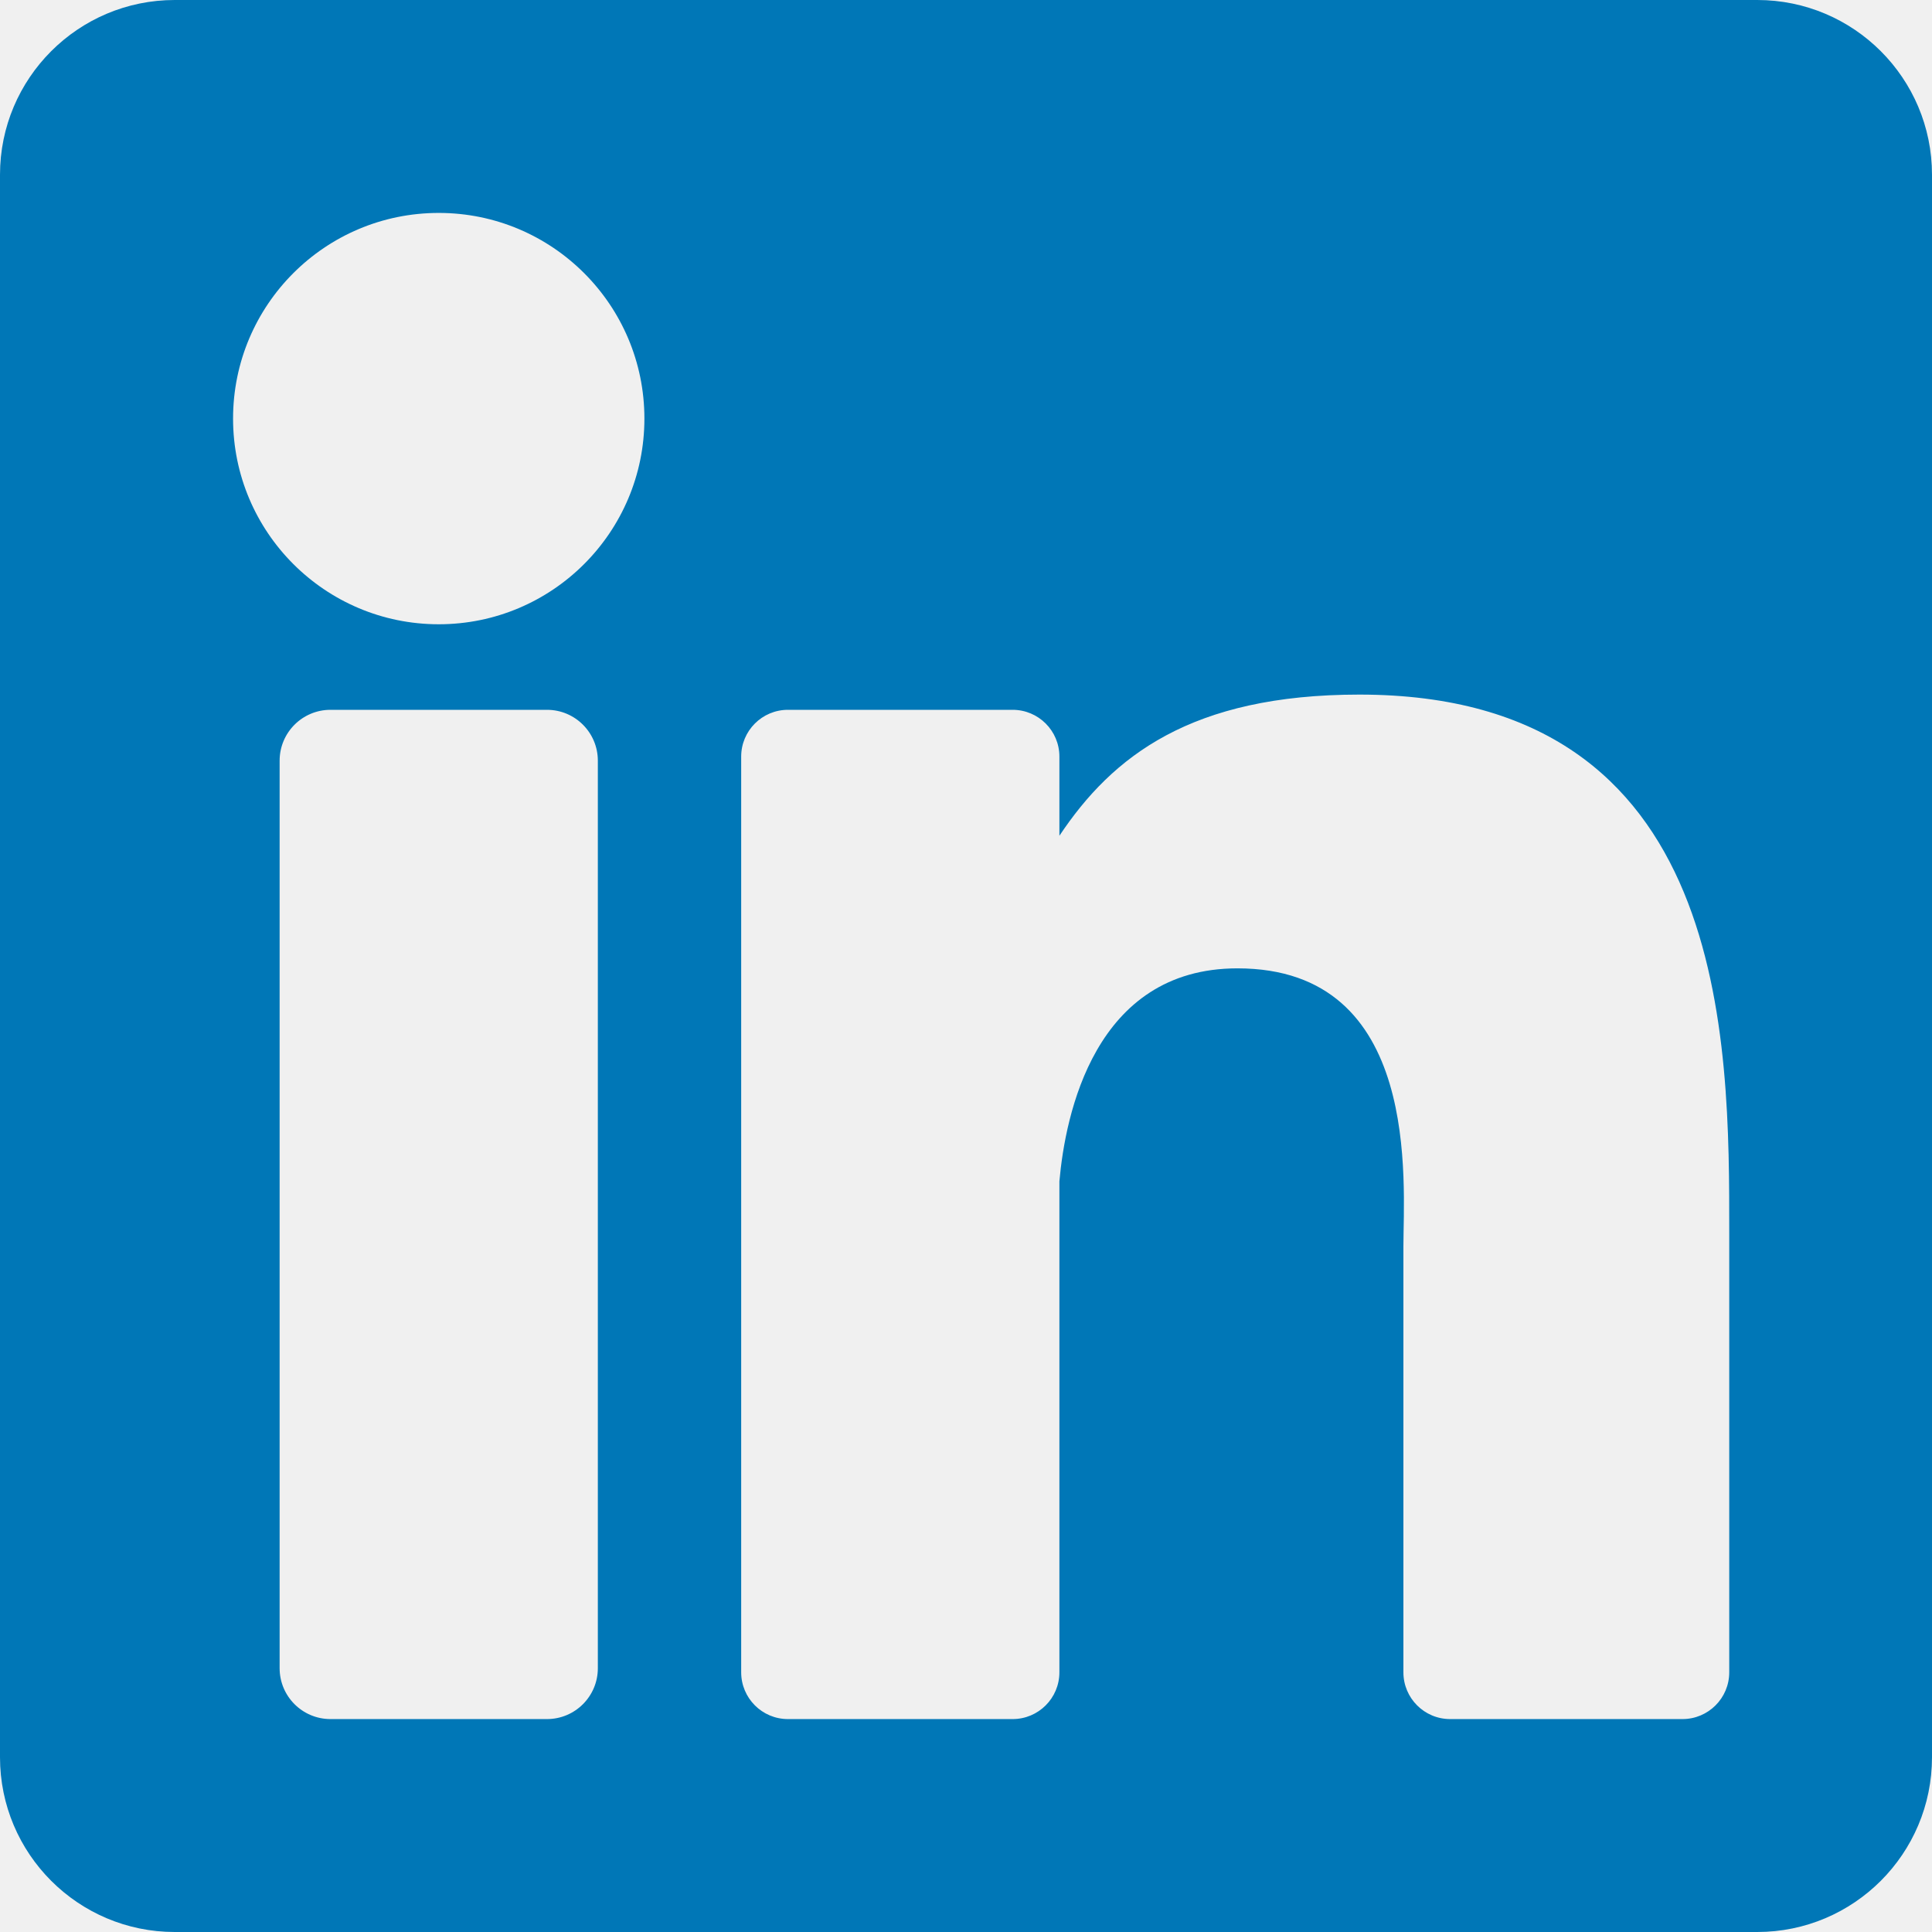
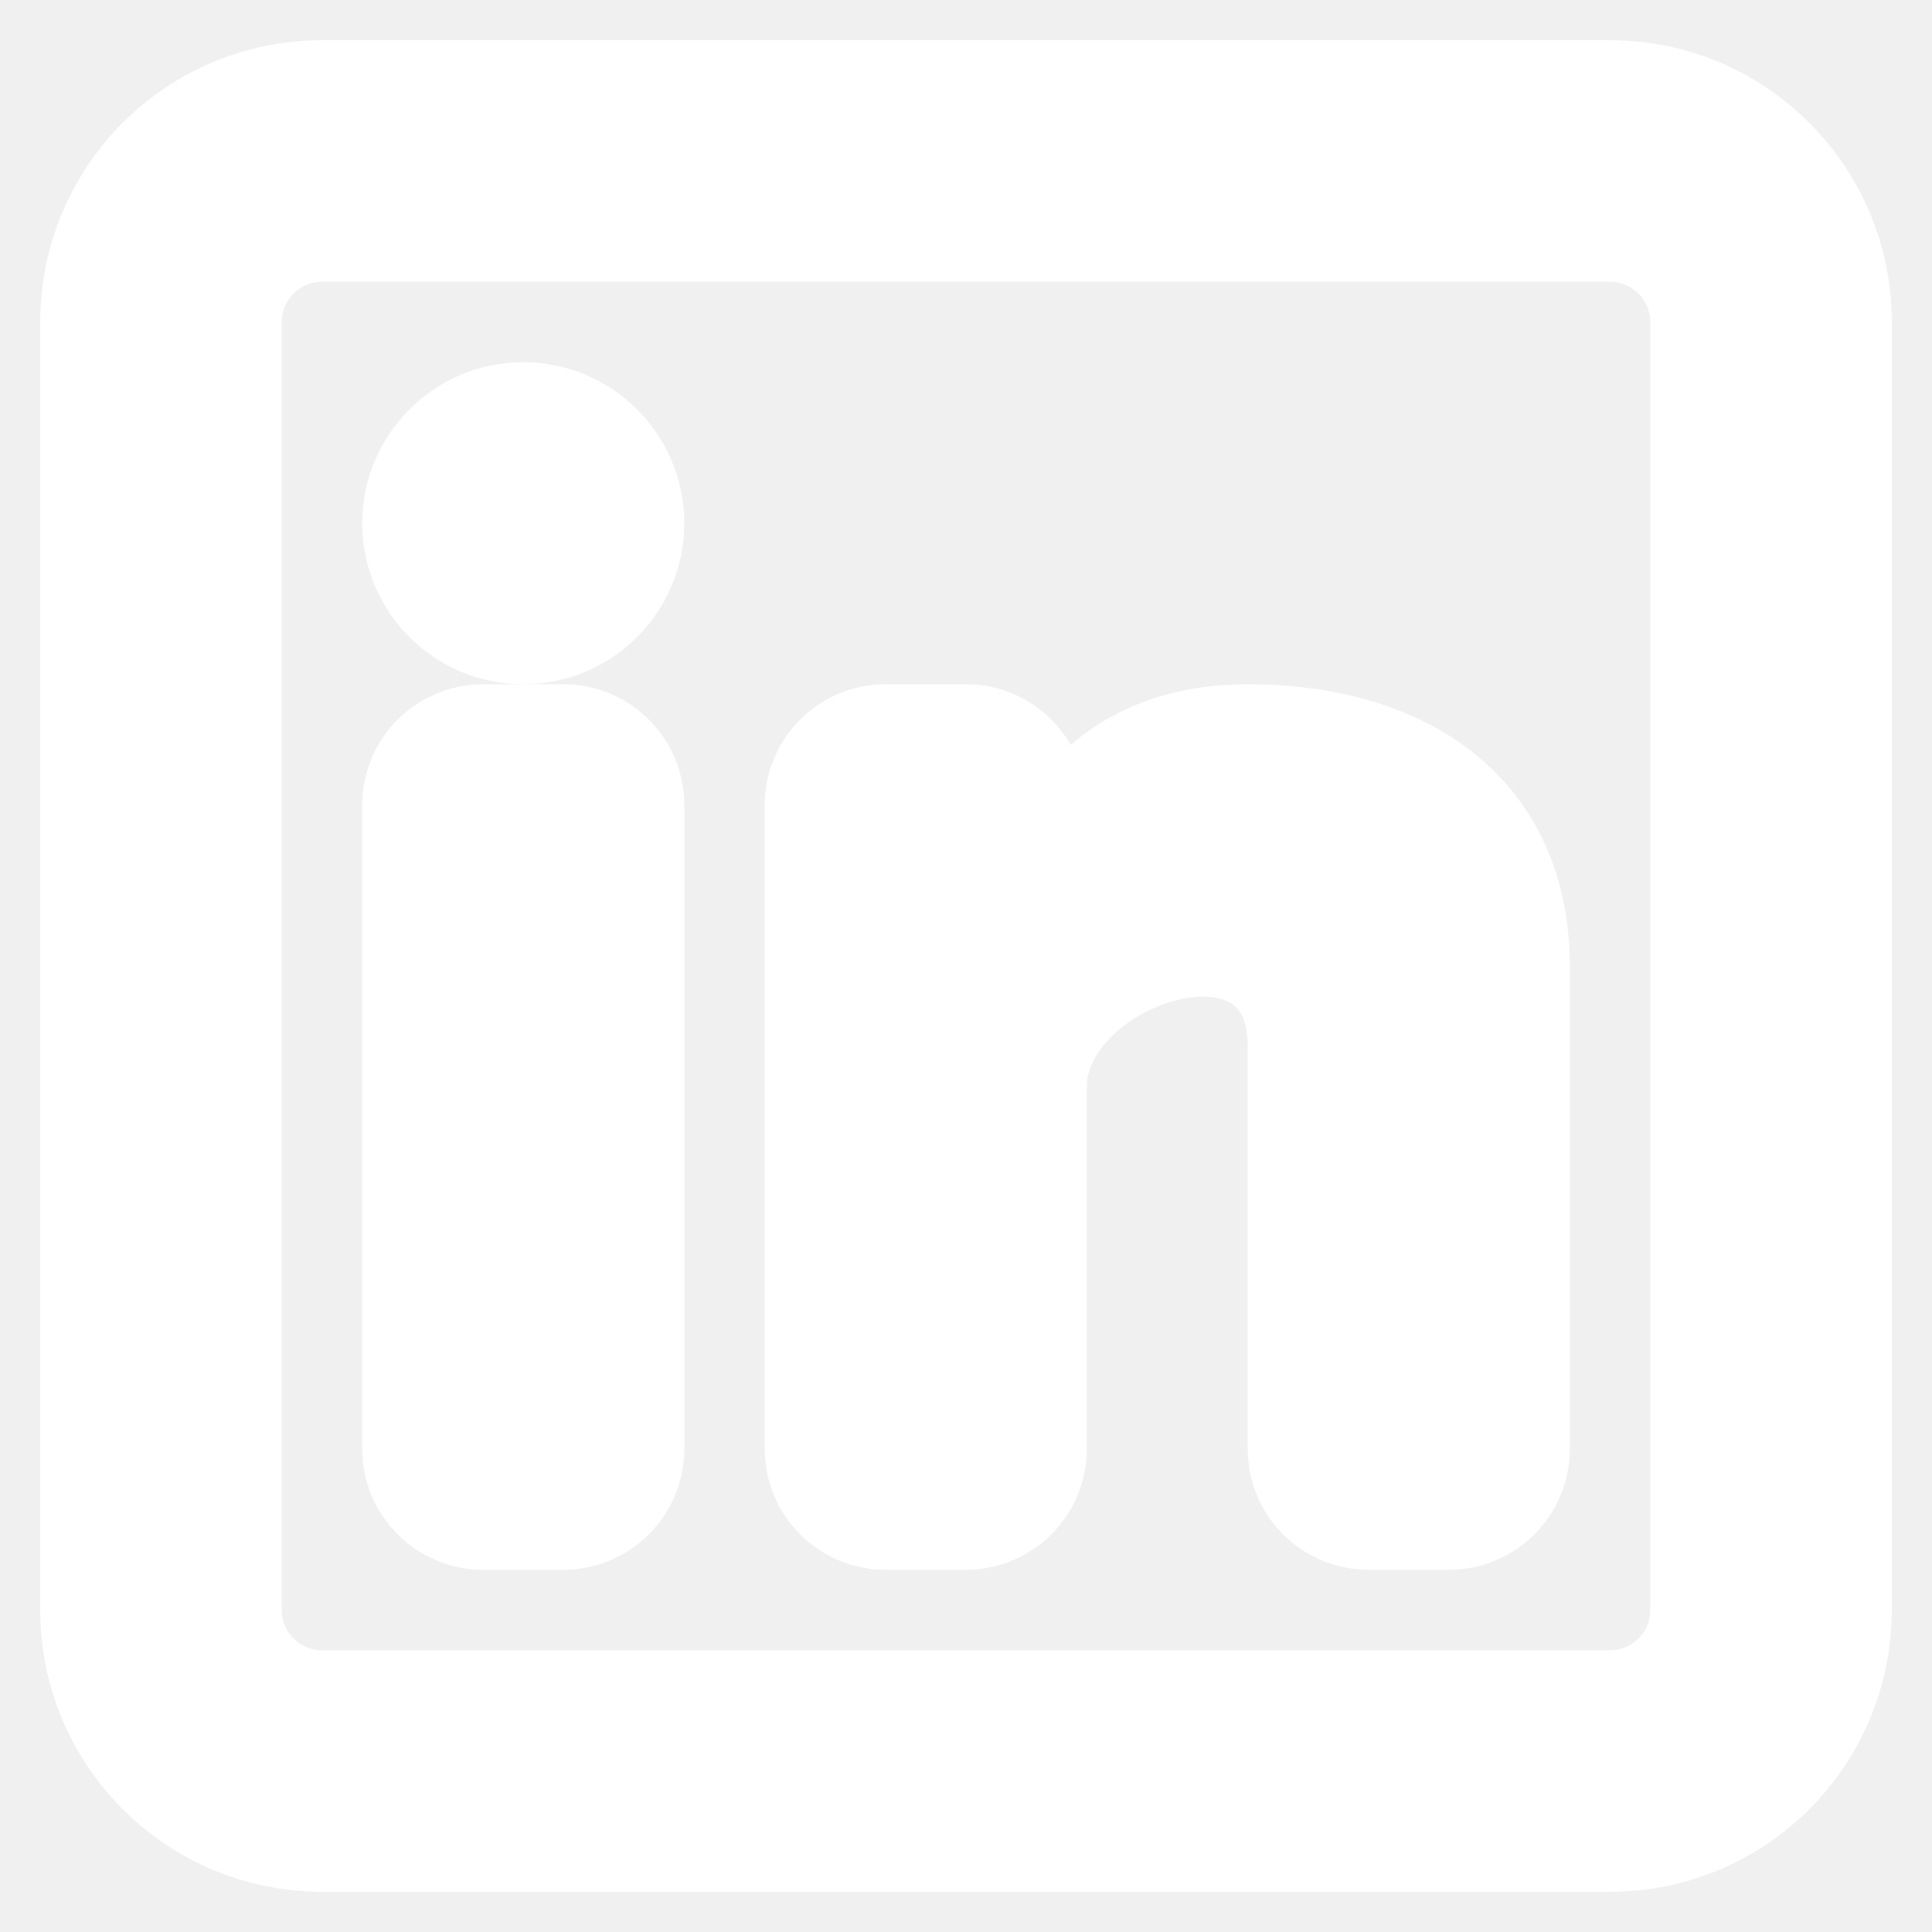
- <svg xmlns="http://www.w3.org/2000/svg" height="800px" width="800px" version="1.1" id="Layer_1" viewBox="0 0 382 382" xml:space="preserve">
-   <path style="fill:#0077B7;" d="M347.445,0H34.555C15.471,0,0,15.471,0,34.555v312.889C0,366.529,15.471,382,34.555,382h312.889  C366.529,382,382,366.529,382,347.444V34.555C382,15.471,366.529,0,347.445,0z M118.207,329.844c0,5.554-4.502,10.056-10.056,10.056  H65.345c-5.554,0-10.056-4.502-10.056-10.056V150.403c0-5.554,4.502-10.056,10.056-10.056h42.806  c5.554,0,10.056,4.502,10.056,10.056V329.844z M86.748,123.432c-22.459,0-40.666-18.207-40.666-40.666S64.289,42.1,86.748,42.1  s40.666,18.207,40.666,40.666S109.208,123.432,86.748,123.432z M341.91,330.654c0,5.106-4.14,9.246-9.246,9.246H286.73  c-5.106,0-9.246-4.14-9.246-9.246v-84.168c0-12.556,3.683-55.021-32.813-55.021c-28.309,0-34.051,29.066-35.204,42.11v97.079  c0,5.106-4.139,9.246-9.246,9.246h-44.426c-5.106,0-9.246-4.14-9.246-9.246V149.593c0-5.106,4.14-9.246,9.246-9.246h44.426  c5.106,0,9.246,4.14,9.246,9.246v15.655c10.497-15.753,26.097-27.912,59.312-27.912c73.552,0,73.131,68.716,73.131,106.472  L341.91,330.654L341.91,330.654z" />
+ <svg xmlns="http://www.w3.org/2000/svg" width="800px" height="800px" viewBox="0 0 24 24" fill="none" stroke="#ffffff">
+   <g id="SVGRepo_bgCarrier" stroke-width="0" />
+   <g id="SVGRepo_tracerCarrier" stroke-linecap="round" stroke-linejoin="round" />
+   <g id="SVGRepo_iconCarrier">
+     <path d="M6.5 8C7.328 8 8 7.328 8 6.5C8 5.672 7.328 5 6.5 5C5.672 5 5 5.672 5 6.5C5 7.328 5.672 8 6.5 8Z" fill="#ffffff" />
+     <path d="M5 10C5 9.448 5.448 9 6 9H7C7.552 9 8 9.448 8 10V18C8 18.552 7.552 19 7 19H6C5.448 19 5 18.552 5 18V10Z" fill="#ffffff" />
+     <path d="M11 19H12C12.552 19 13 18.552 13 18V13.5C13 12 16 11 16 13V18C16 18.553 16.448 19 17 19H18C18.552 19 19 18.552 19 18V12C19 10 17.5 9 15.5 9C13.5 9 13 10.5 13 10.5V10C13 9.448 12.552 9 12 9H11C10.448 9 10 9.448 10 10V18C10 18.552 10.448 19 11 19Z" fill="#ffffff" />
+     <path fill-rule="evenodd" clip-rule="evenodd" d="M20 1C21.657 1 23 2.343 23 4V20C23 21.657 21.657 23 20 23H4C2.343 23 1 21.657 1 20V4C1 2.343 2.343 1 4 1H20ZM20 3C20.552 3 21 3.448 21 4V20C21 20.552 20.552 21 20 21H4C3.448 21 3 20.552 3 20V4C3 3.448 3.448 3 4 3H20Z" fill="#ffffff" />
+   </g>
</svg>
